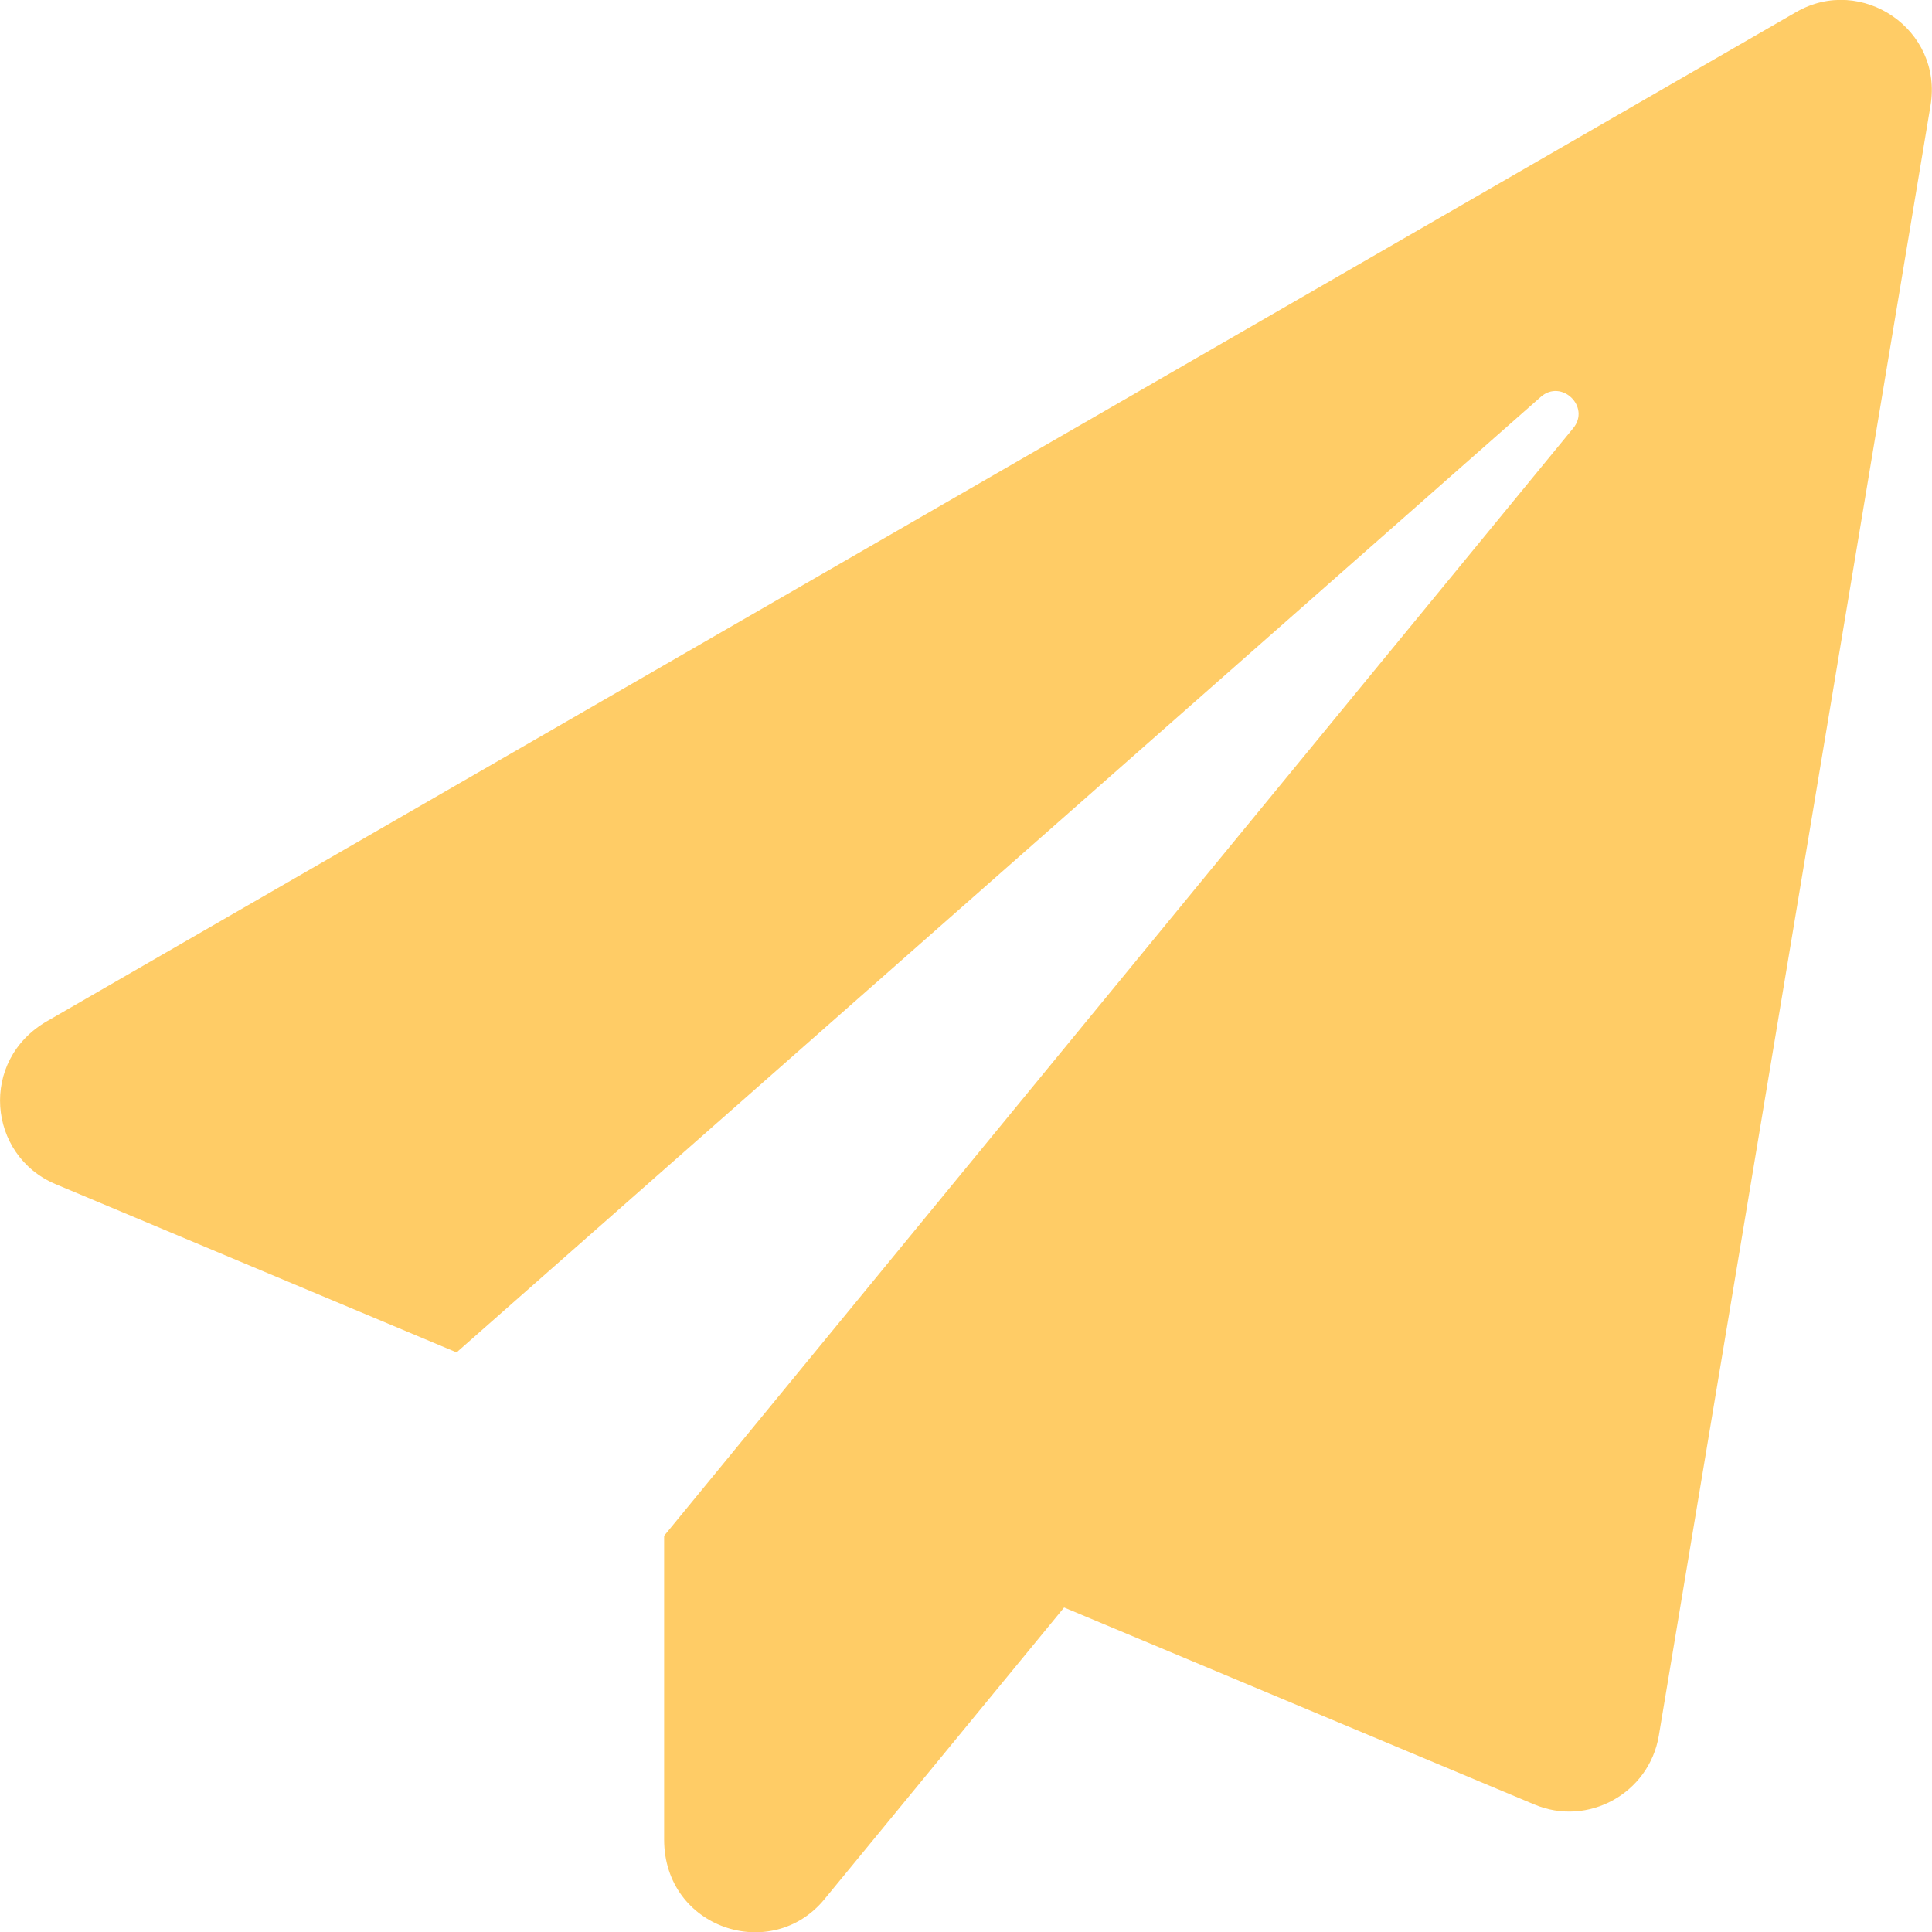
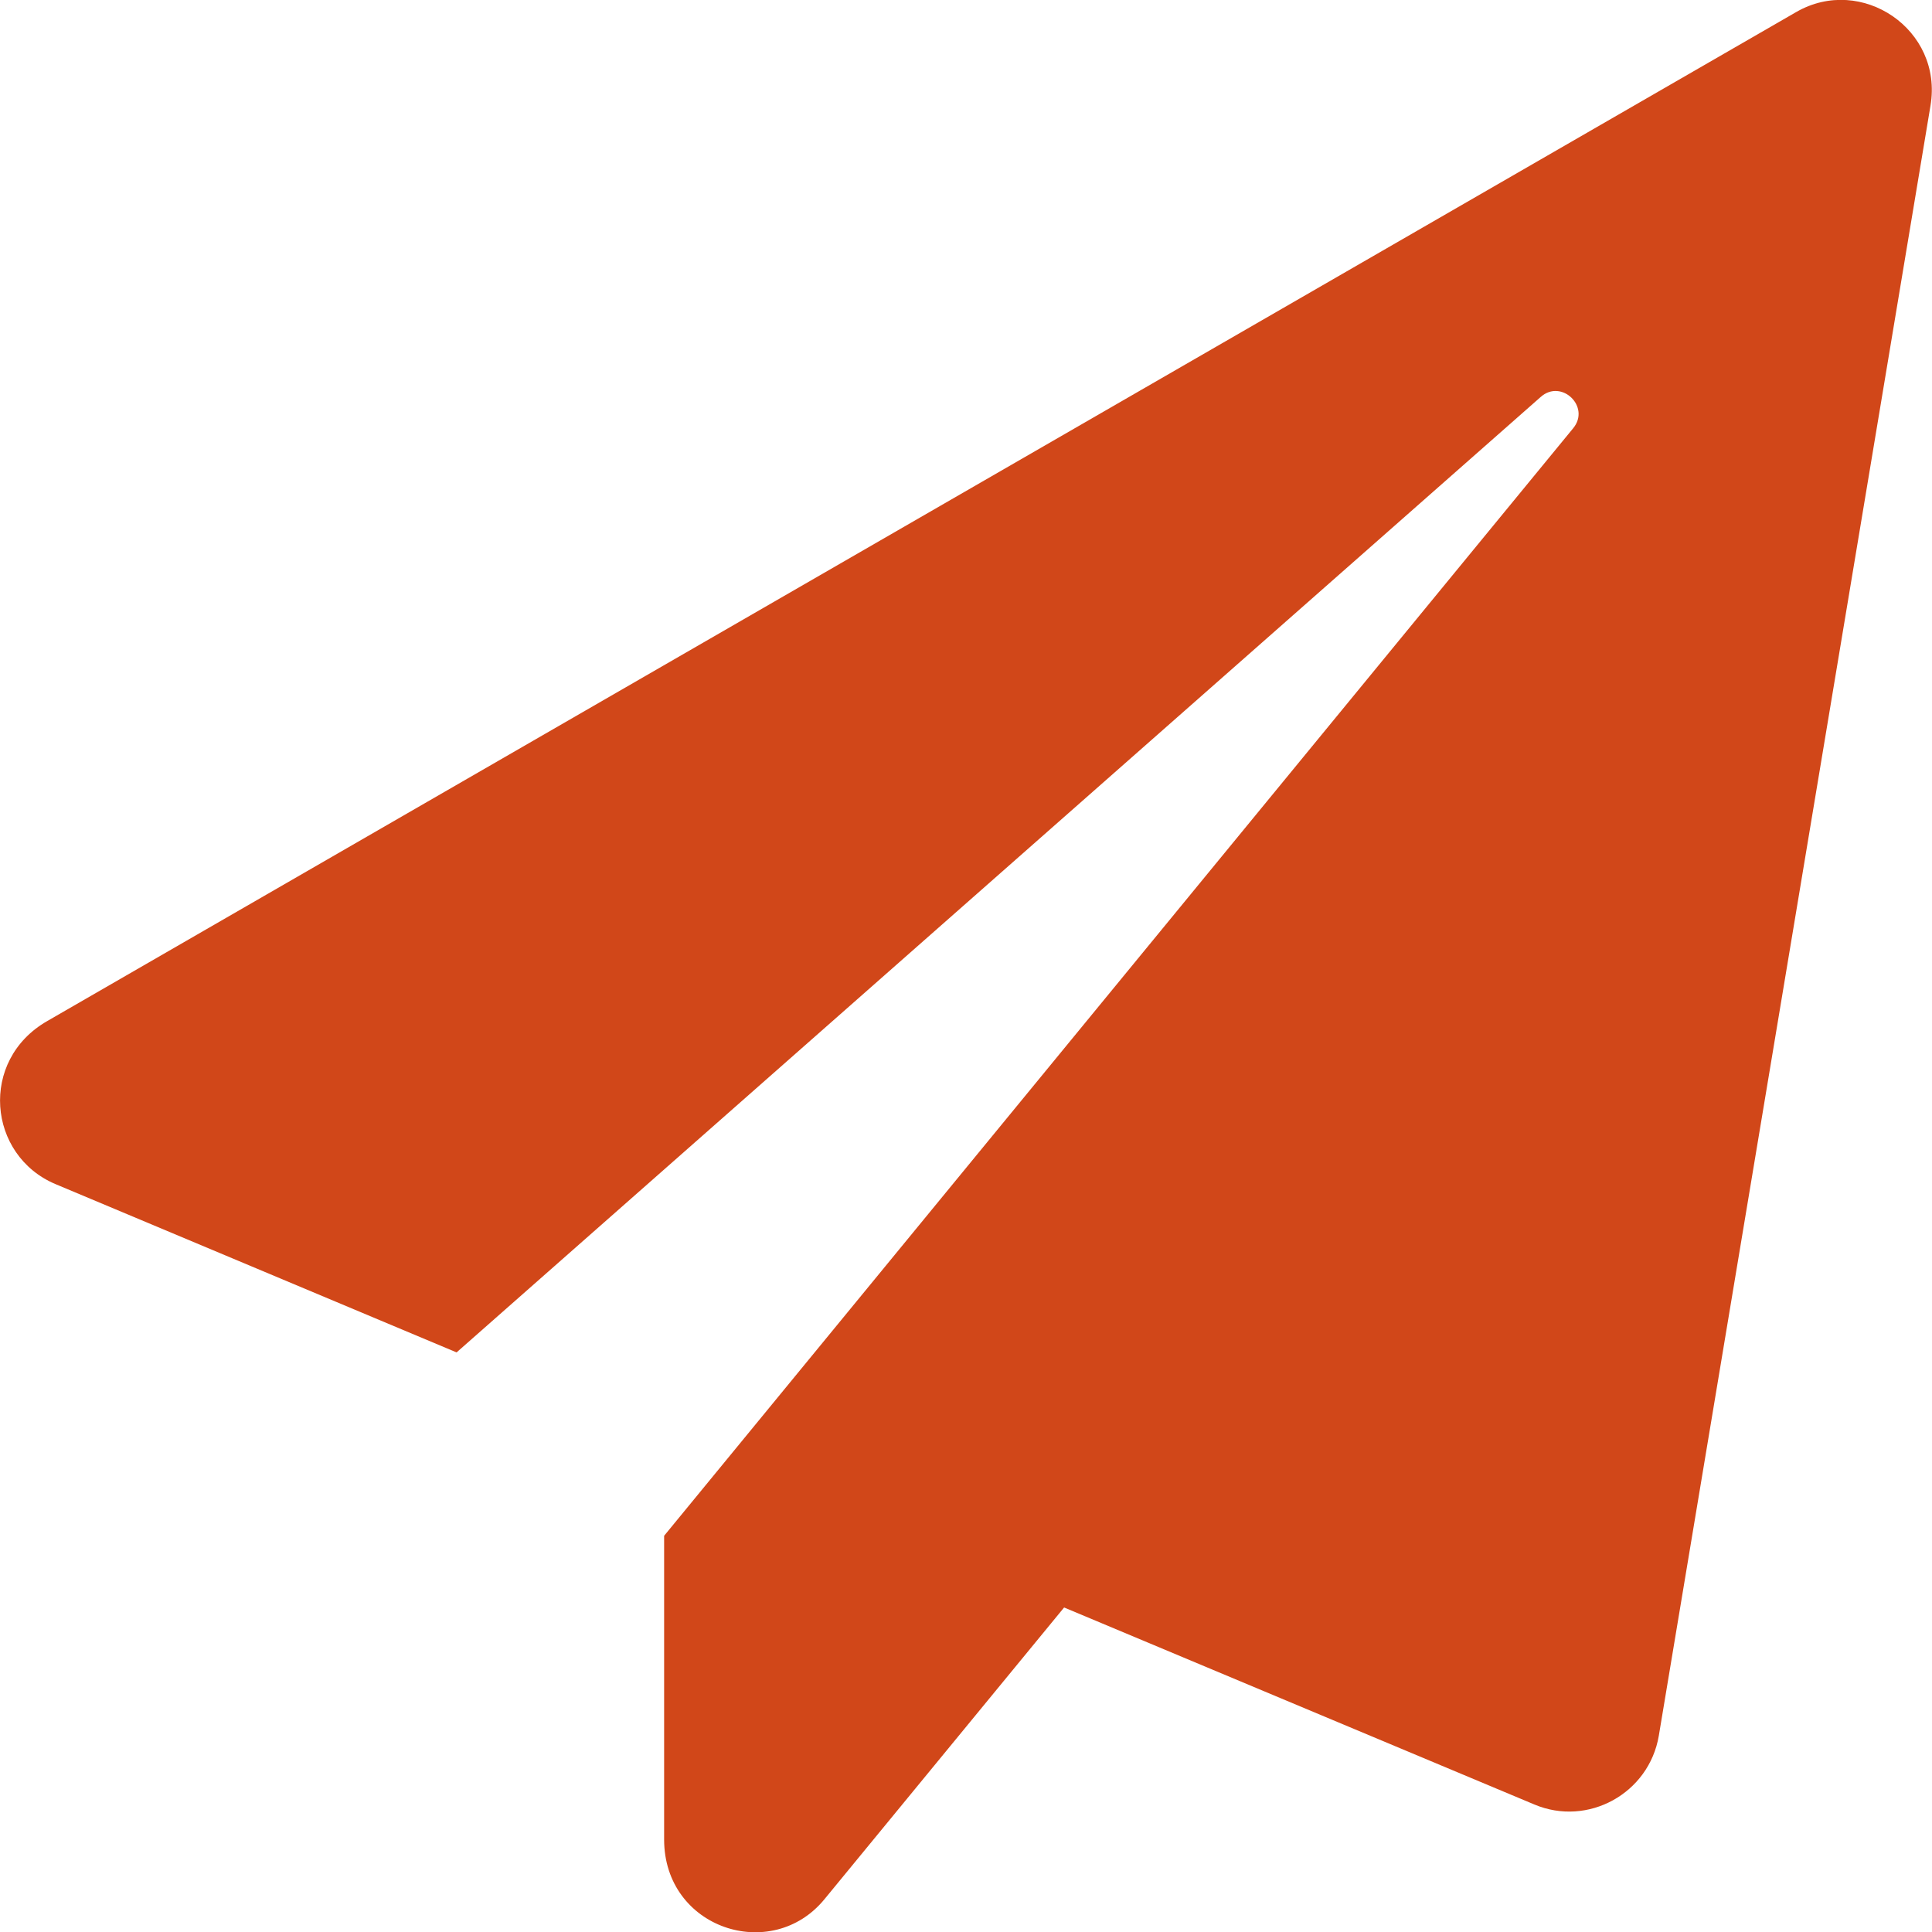
<svg xmlns="http://www.w3.org/2000/svg" aria-hidden="true" focusable="false" data-prefix="fas" data-icon="paper-plane" class="svg-inline--fa fa-paper-plane fa-w-16" role="img" viewBox="0 0 512 512">
-   <path fill="#ffcc66" d="M476 3.2L12.5 270.6c-18.1 10.4-15.8 35.6 2.2 43.2L121 358.4l287.3-253.2c5.5-4.9 13.3 2.6 8.6 8.3L176 407v80.5c0 23.6 28.5 32.9 42.5 15.8L282 426l124.6 52.2c14.2 6 30.4-2.9 33-18.2l72-432C515 7.8 493.3-6.8 476 3.2z" />
+   <path fill="#d14719" d="M476 3.2L12.5 270.6c-18.1 10.4-15.8 35.6 2.2 43.2L121 358.4l287.3-253.2c5.5-4.9 13.3 2.6 8.6 8.3L176 407v80.5c0 23.6 28.5 32.9 42.5 15.8L282 426l124.6 52.2c14.2 6 30.4-2.9 33-18.2l72-432C515 7.8 493.3-6.8 476 3.2z" />
</svg>
